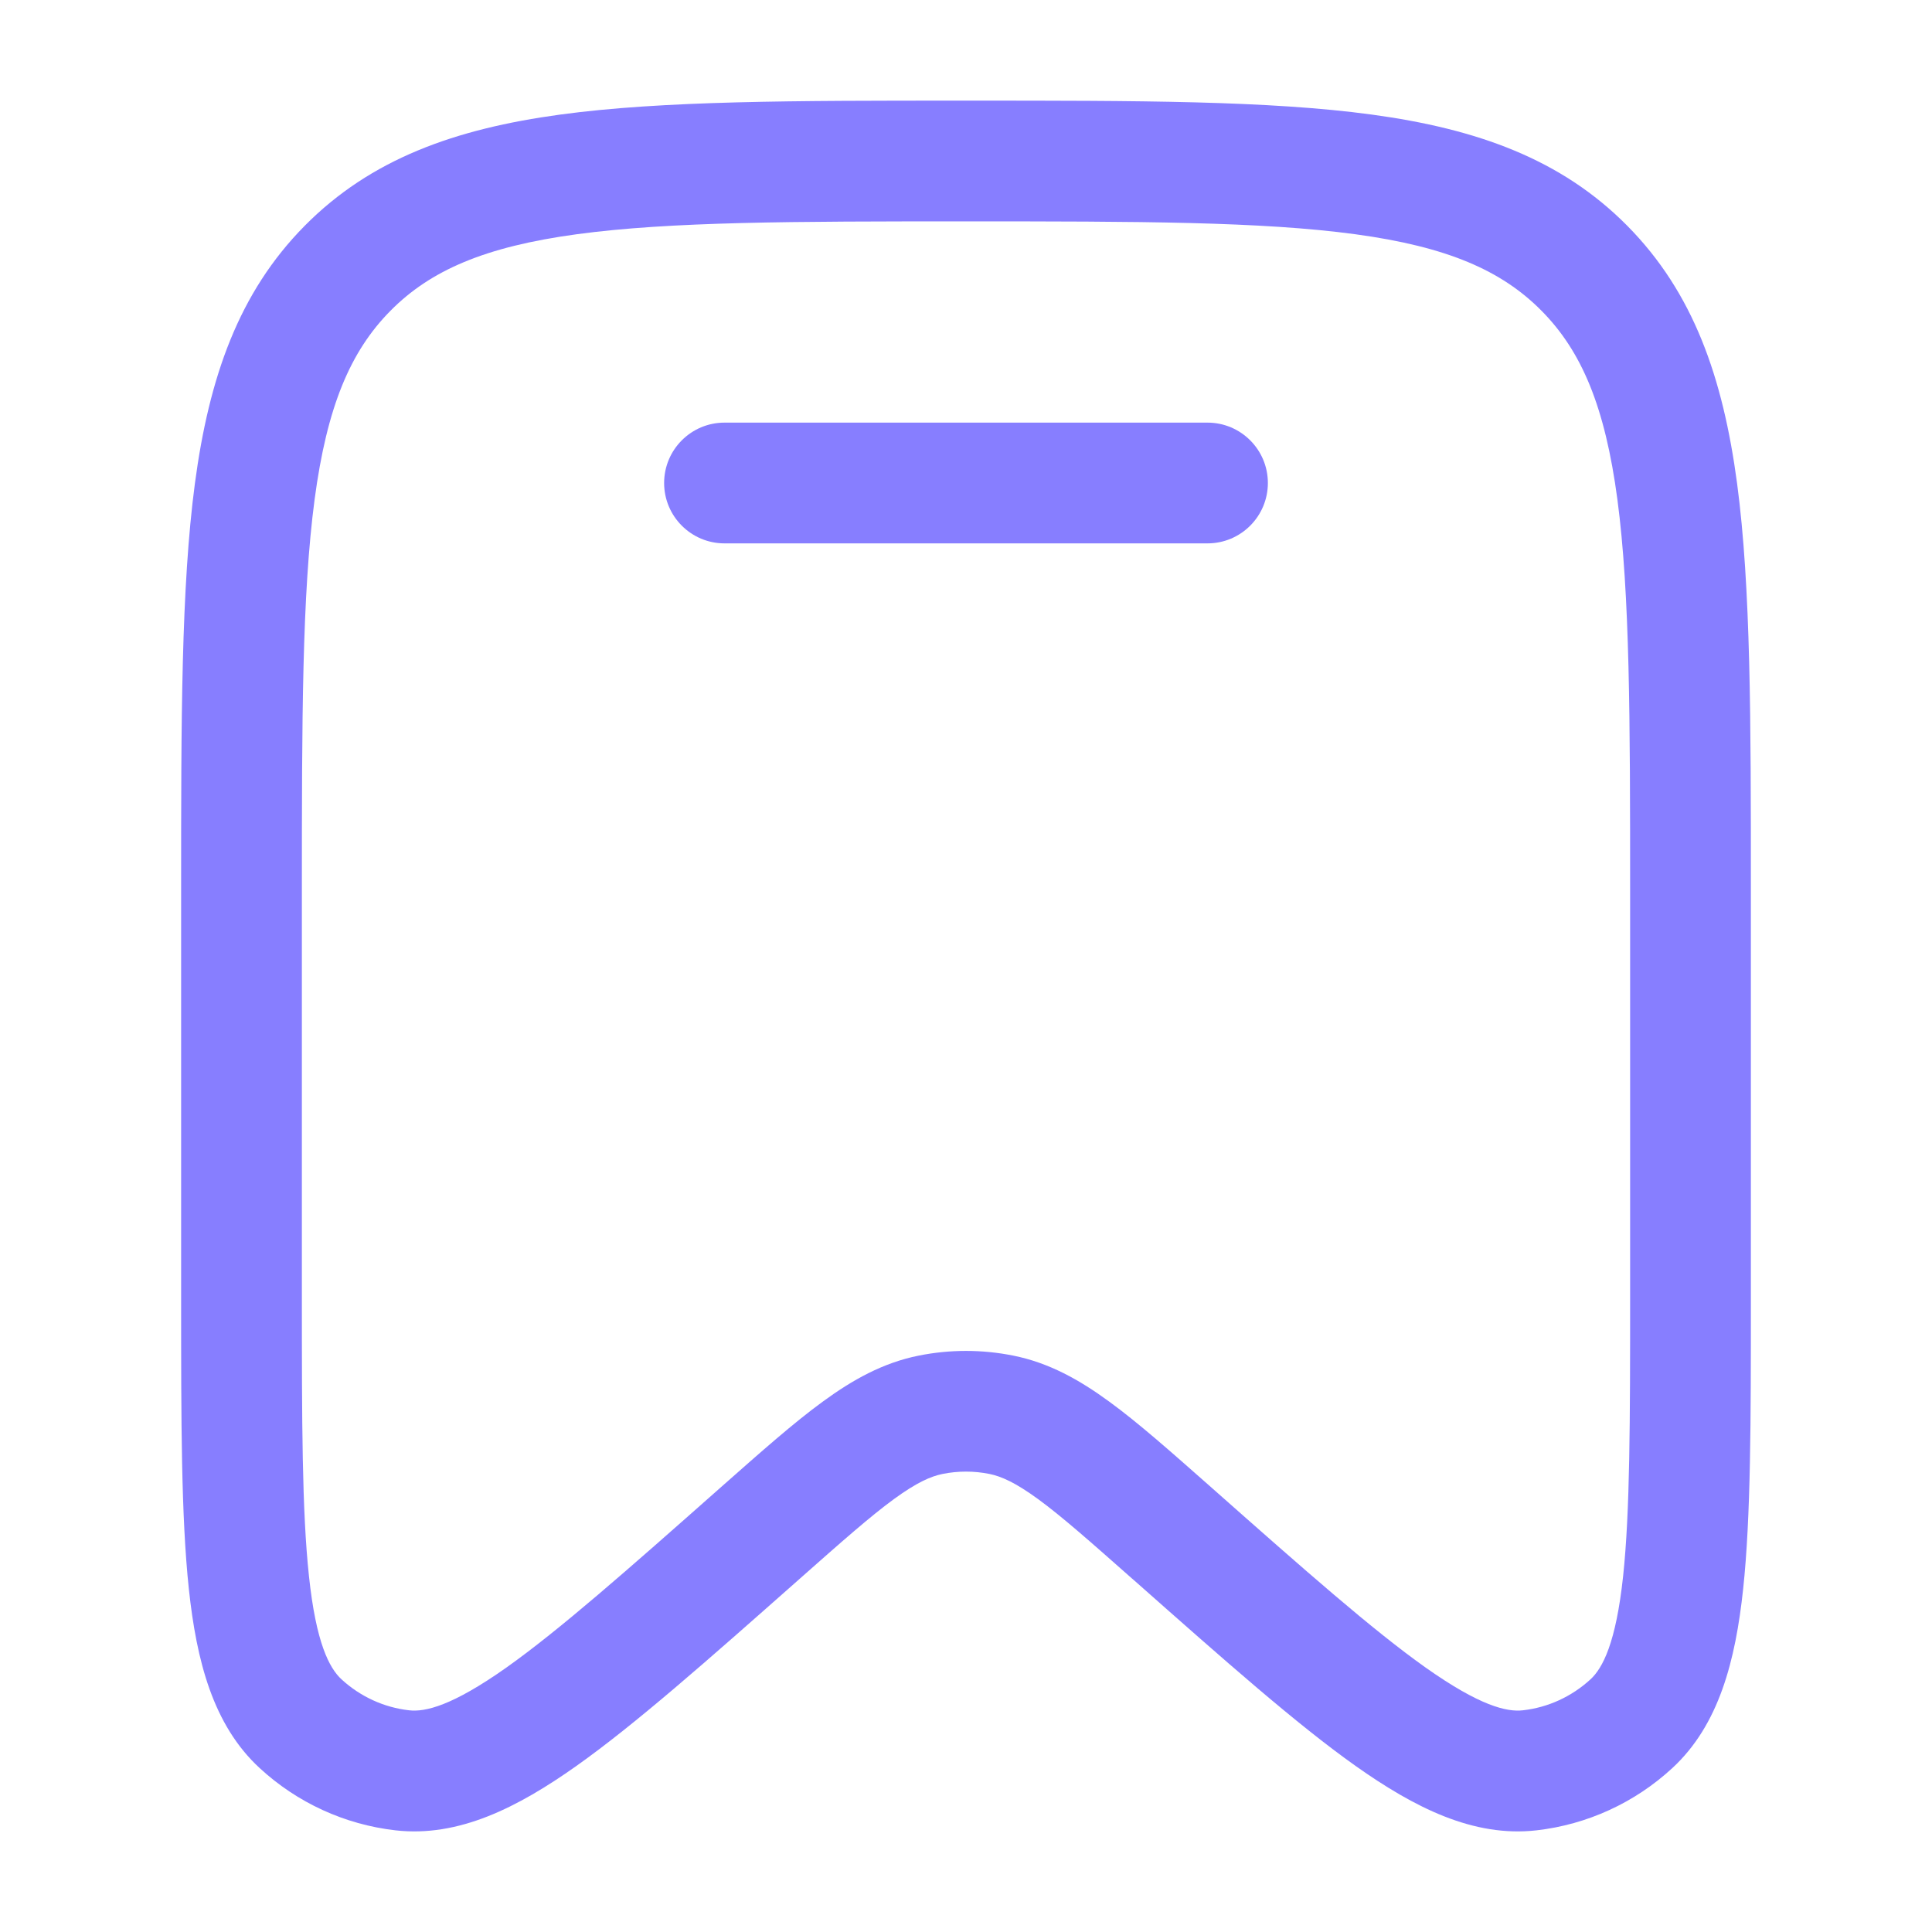
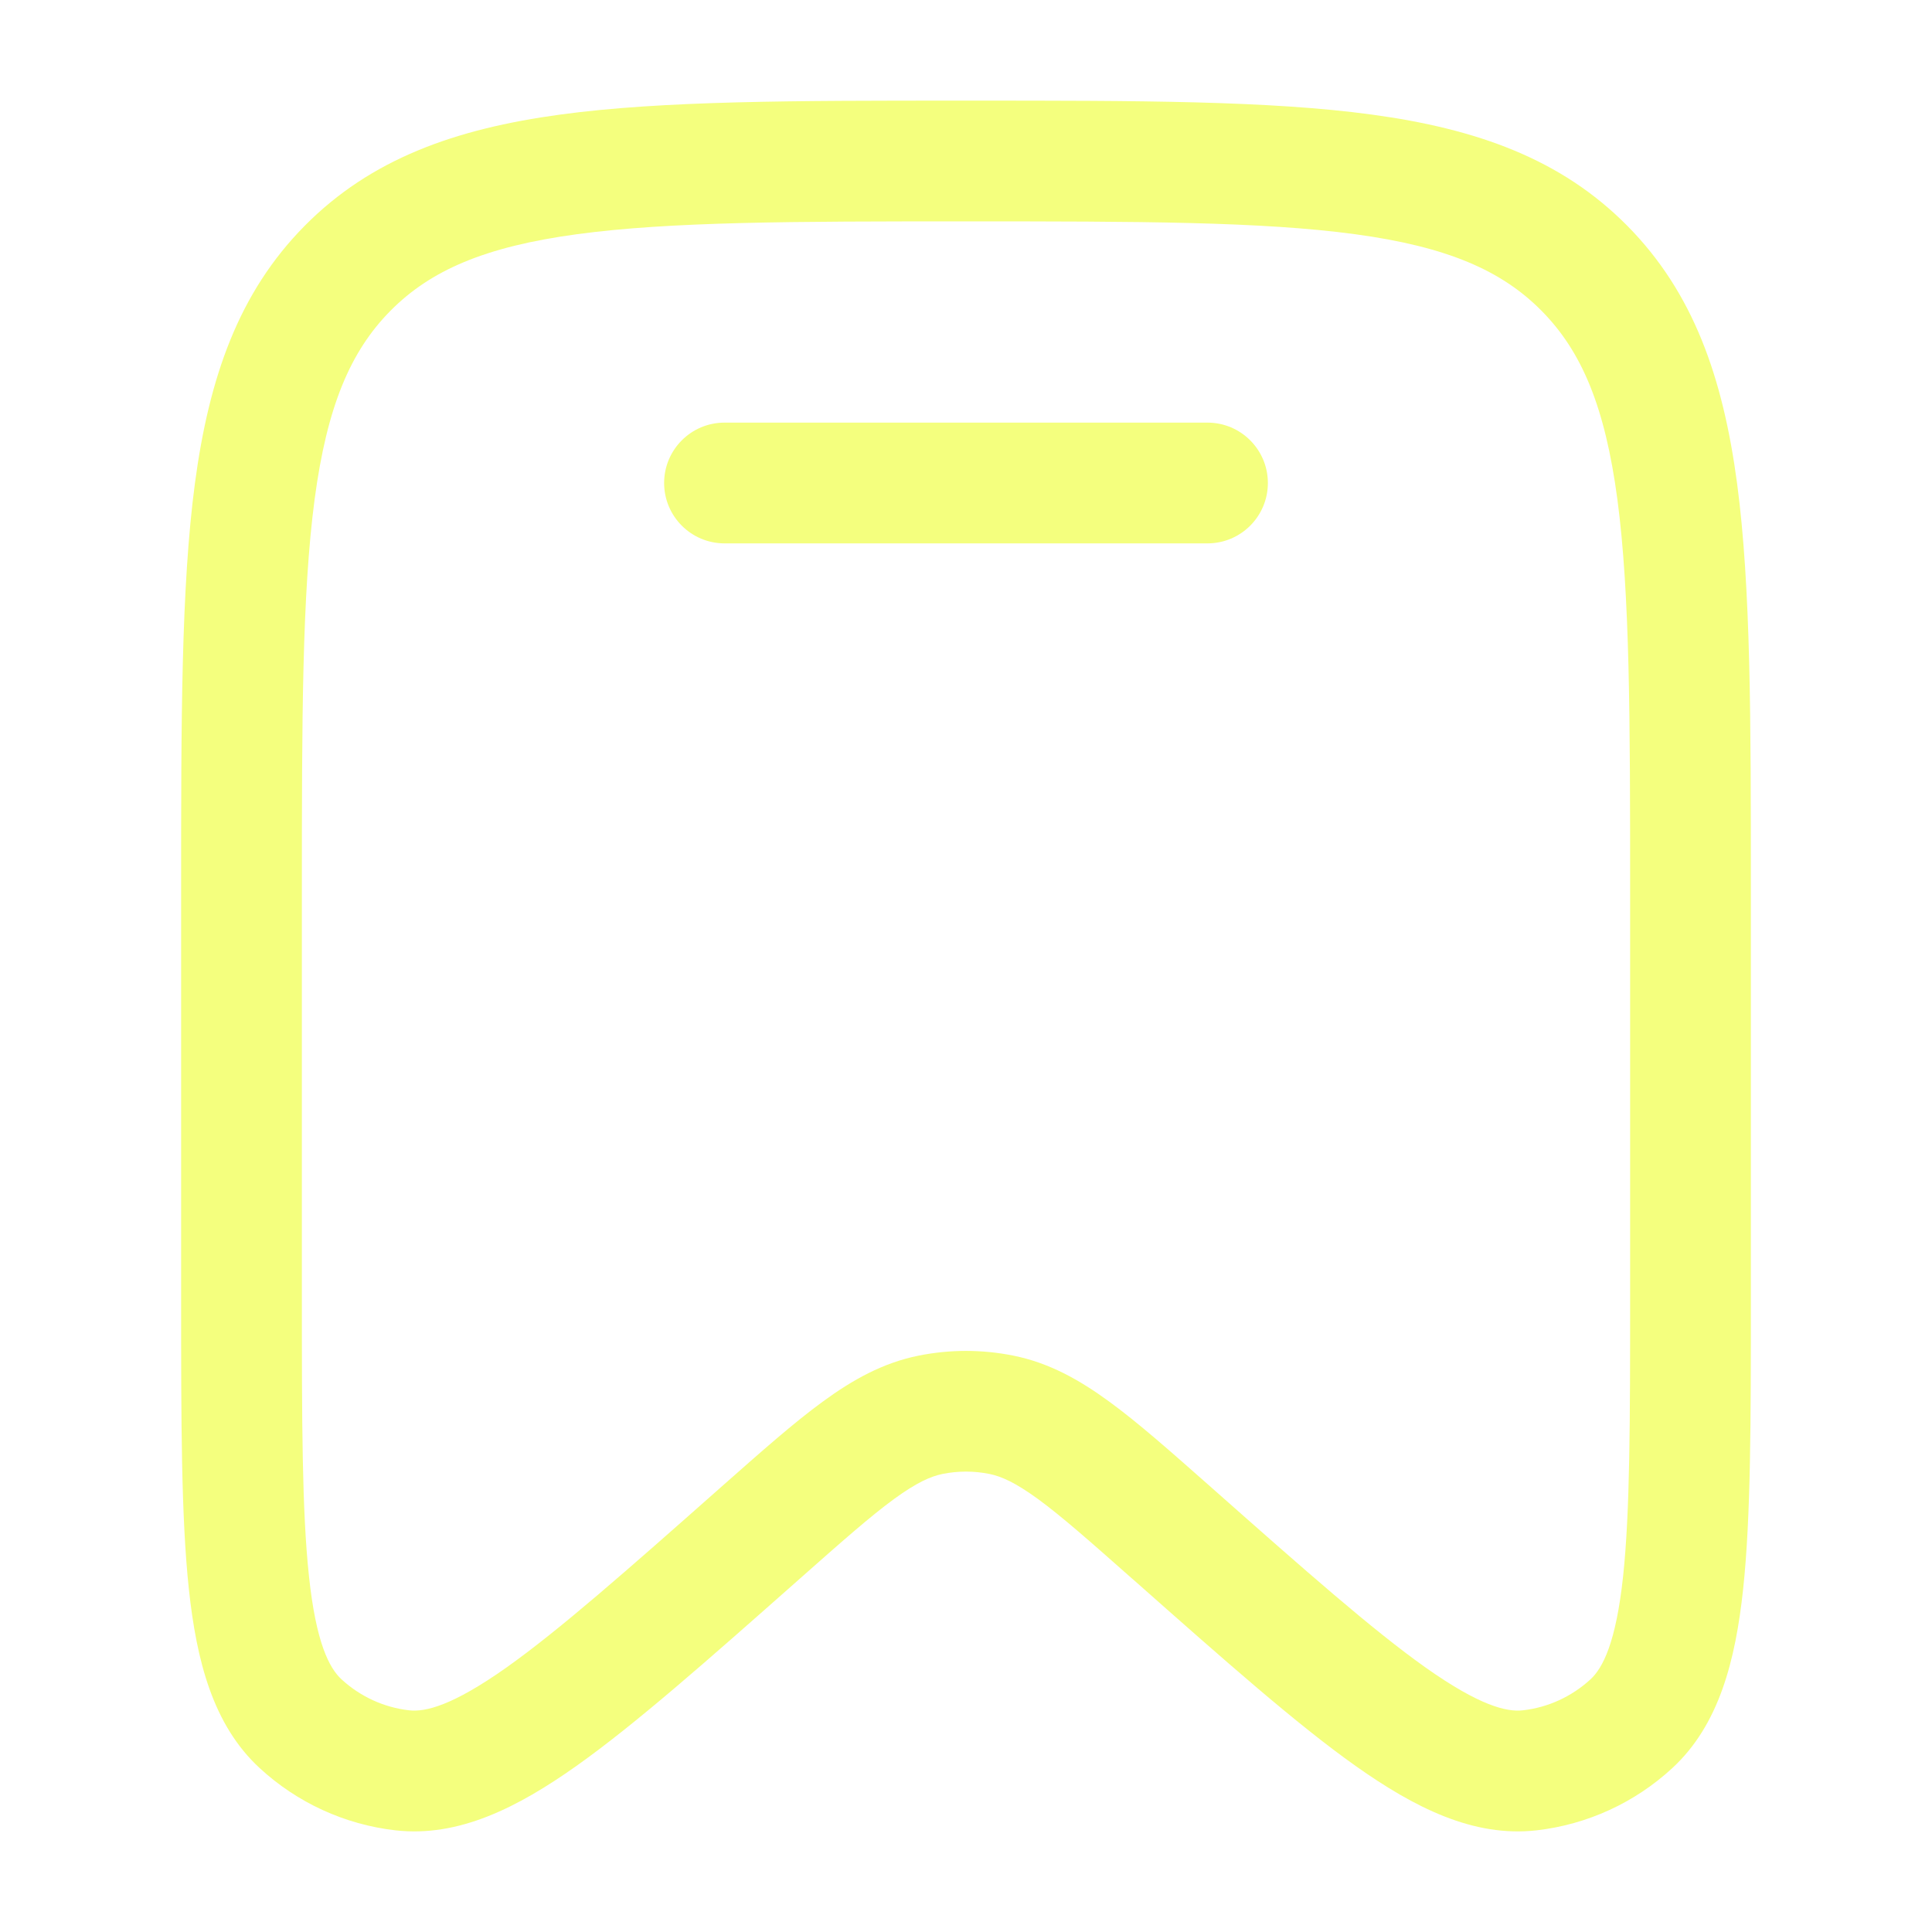
<svg xmlns="http://www.w3.org/2000/svg" width="24" height="24" viewBox="0 0 24 24" fill="none">
-   <path d="M9 5.25C8.586 5.25 8.25 5.586 8.25 6C8.25 6.414 8.586 6.75 9 6.75H15C15.414 6.75 15.75 6.414 15.75 6C15.75 5.586 15.414 5.25 15 5.25H9Z" fill="#877EFF" />
-   <path fill-rule="evenodd" clip-rule="evenodd" d="M11.943 1.25C9.87 1.25 8.237 1.25 6.961 1.423C5.651 1.601 4.606 1.975 3.785 2.805C2.965 3.634 2.597 4.687 2.421 6.007C2.25 7.296 2.25 8.945 2.25 11.041V16.139C2.25 17.647 2.25 18.84 2.346 19.739C2.441 20.627 2.644 21.428 3.226 21.964C3.692 22.394 4.282 22.665 4.912 22.737C5.699 22.827 6.434 22.451 7.159 21.938C7.892 21.419 8.781 20.632 9.903 19.64L9.939 19.608C10.459 19.148 10.811 18.837 11.105 18.622C11.389 18.415 11.562 18.34 11.708 18.31C11.901 18.271 12.099 18.271 12.292 18.31C12.438 18.34 12.611 18.415 12.895 18.622C13.189 18.837 13.541 19.148 14.061 19.608L14.098 19.64C15.219 20.632 16.108 21.419 16.841 21.938C17.566 22.451 18.301 22.827 19.088 22.737C19.718 22.665 20.308 22.394 20.774 21.964C21.355 21.428 21.559 20.627 21.654 19.739C21.75 18.84 21.75 17.647 21.75 16.139V11.041C21.75 8.945 21.75 7.295 21.579 6.007C21.403 4.687 21.035 3.634 20.215 2.805C19.394 1.975 18.349 1.601 17.039 1.423C15.763 1.25 14.13 1.25 12.057 1.25H11.943ZM4.851 3.86C5.348 3.358 6.023 3.065 7.163 2.91C8.326 2.752 9.857 2.75 12 2.75C14.143 2.75 15.674 2.752 16.837 2.91C17.977 3.065 18.652 3.358 19.149 3.86C19.647 4.363 19.938 5.048 20.092 6.205C20.248 7.383 20.25 8.932 20.25 11.098V16.091C20.25 17.657 20.249 18.77 20.163 19.579C20.074 20.409 19.91 20.72 19.758 20.861C19.524 21.076 19.23 21.211 18.918 21.246C18.718 21.269 18.384 21.192 17.708 20.714C17.05 20.247 16.221 19.516 15.055 18.484L15.029 18.461C14.541 18.03 14.137 17.672 13.78 17.412C13.407 17.139 13.031 16.929 12.588 16.84C12.2 16.762 11.8 16.762 11.412 16.84C10.969 16.929 10.593 17.139 10.22 17.412C9.863 17.672 9.459 18.03 8.971 18.461L8.945 18.484C7.779 19.516 6.95 20.247 6.292 20.714C5.616 21.192 5.282 21.269 5.082 21.246C4.77 21.211 4.476 21.076 4.242 20.861C4.09 20.72 3.926 20.409 3.838 19.579C3.751 18.77 3.75 17.657 3.75 16.091V11.098C3.75 8.932 3.752 7.383 3.908 6.205C4.062 5.048 4.353 4.363 4.851 3.86Z" fill="#877EFF" />
+   <path d="M9 5.25C8.586 5.25 8.25 5.586 8.25 6C8.25 6.414 8.586 6.75 9 6.75H15C15.414 6.75 15.75 6.414 15.75 6C15.75 5.586 15.414 5.25 15 5.25H9Z" fill="#f4ff7e" />
+   <path fill-rule="evenodd" clip-rule="evenodd" d="M11.943 1.25C9.87 1.25 8.237 1.25 6.961 1.423C5.651 1.601 4.606 1.975 3.785 2.805C2.965 3.634 2.597 4.687 2.421 6.007C2.25 7.296 2.25 8.945 2.25 11.041V16.139C2.25 17.647 2.25 18.84 2.346 19.739C2.441 20.627 2.644 21.428 3.226 21.964C3.692 22.394 4.282 22.665 4.912 22.737C5.699 22.827 6.434 22.451 7.159 21.938C7.892 21.419 8.781 20.632 9.903 19.64L9.939 19.608C10.459 19.148 10.811 18.837 11.105 18.622C11.389 18.415 11.562 18.34 11.708 18.31C11.901 18.271 12.099 18.271 12.292 18.31C12.438 18.34 12.611 18.415 12.895 18.622C13.189 18.837 13.541 19.148 14.061 19.608L14.098 19.64C15.219 20.632 16.108 21.419 16.841 21.938C17.566 22.451 18.301 22.827 19.088 22.737C19.718 22.665 20.308 22.394 20.774 21.964C21.355 21.428 21.559 20.627 21.654 19.739C21.75 18.84 21.75 17.647 21.75 16.139V11.041C21.75 8.945 21.75 7.295 21.579 6.007C21.403 4.687 21.035 3.634 20.215 2.805C19.394 1.975 18.349 1.601 17.039 1.423C15.763 1.25 14.13 1.25 12.057 1.25H11.943ZM4.851 3.86C5.348 3.358 6.023 3.065 7.163 2.91C8.326 2.752 9.857 2.75 12 2.75C14.143 2.75 15.674 2.752 16.837 2.91C17.977 3.065 18.652 3.358 19.149 3.86C19.647 4.363 19.938 5.048 20.092 6.205C20.248 7.383 20.25 8.932 20.25 11.098V16.091C20.25 17.657 20.249 18.77 20.163 19.579C20.074 20.409 19.91 20.72 19.758 20.861C19.524 21.076 19.23 21.211 18.918 21.246C18.718 21.269 18.384 21.192 17.708 20.714C17.05 20.247 16.221 19.516 15.055 18.484L15.029 18.461C14.541 18.03 14.137 17.672 13.78 17.412C13.407 17.139 13.031 16.929 12.588 16.84C12.2 16.762 11.8 16.762 11.412 16.84C10.969 16.929 10.593 17.139 10.22 17.412C9.863 17.672 9.459 18.03 8.971 18.461L8.945 18.484C7.779 19.516 6.95 20.247 6.292 20.714C5.616 21.192 5.282 21.269 5.082 21.246C4.77 21.211 4.476 21.076 4.242 20.861C4.09 20.72 3.926 20.409 3.838 19.579C3.751 18.77 3.75 17.657 3.75 16.091V11.098C3.75 8.932 3.752 7.383 3.908 6.205C4.062 5.048 4.353 4.363 4.851 3.86Z" fill="#f4ff7e" />
</svg>
